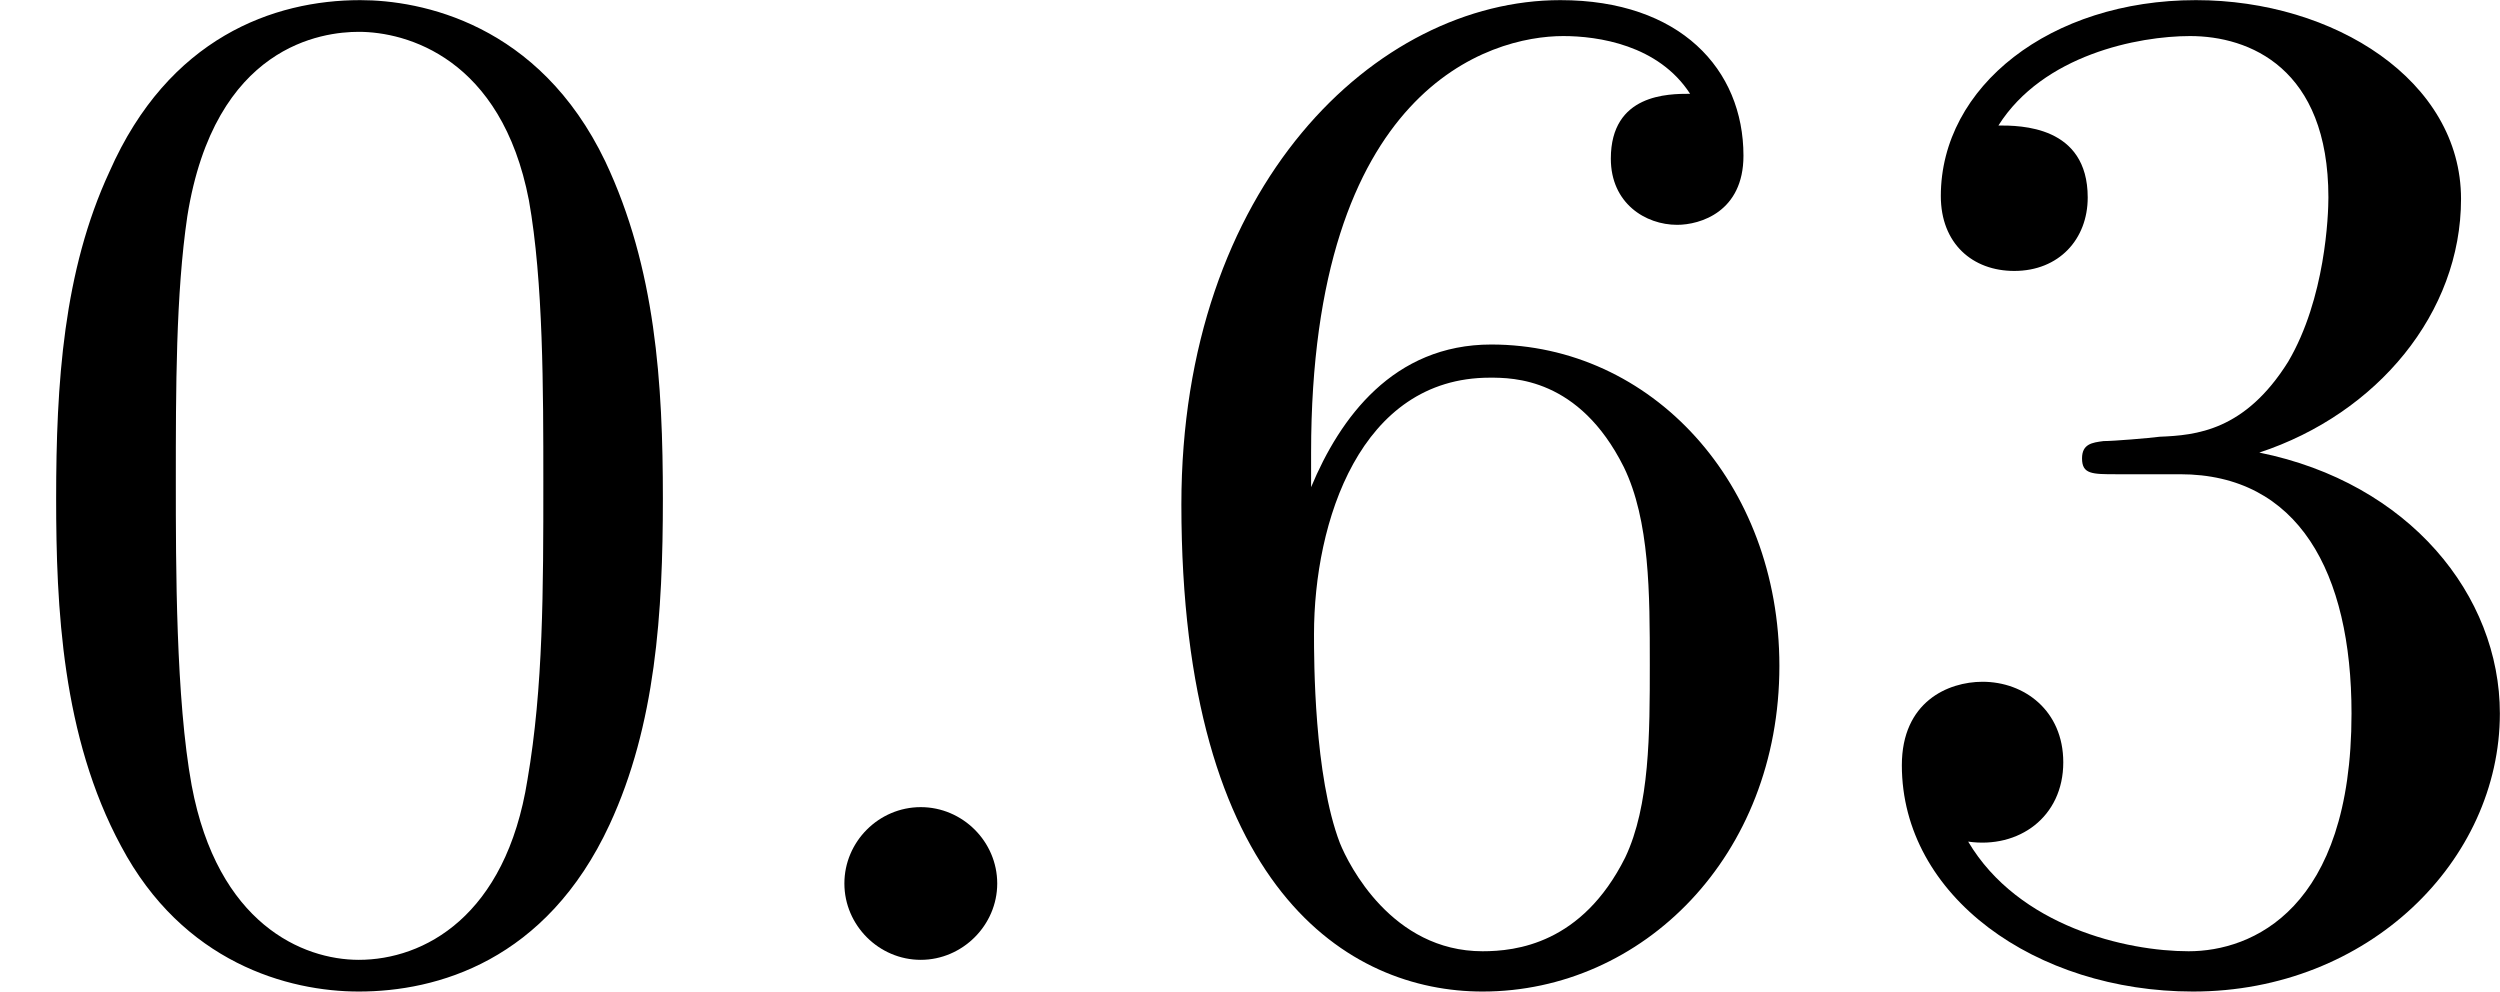
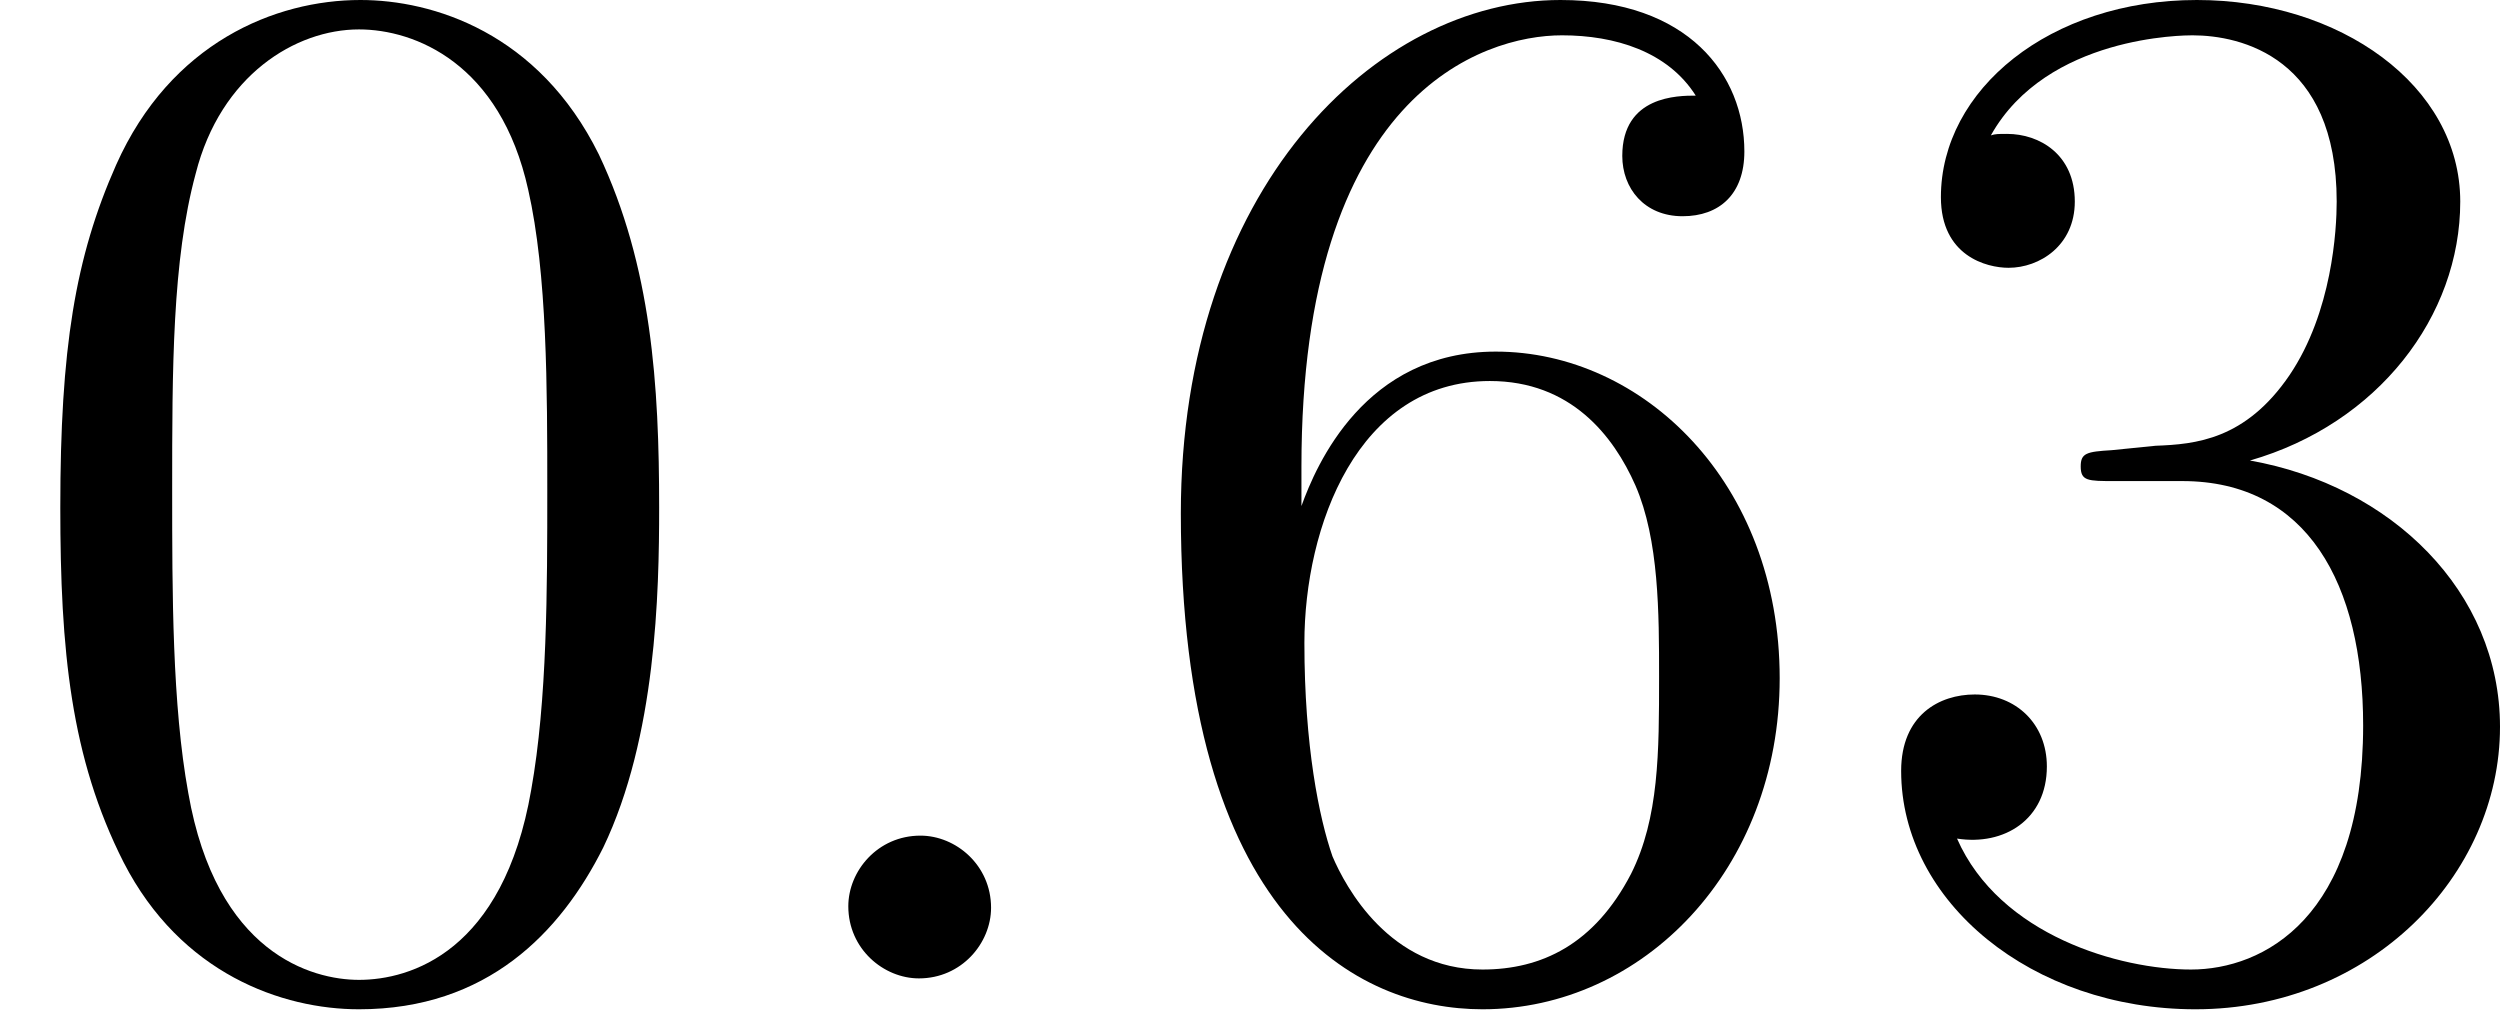
- <svg xmlns="http://www.w3.org/2000/svg" xmlns:xlink="http://www.w3.org/1999/xlink" version="1.1" width="18.925pt" height="7.505pt" viewBox="63.673 293.769 18.925 7.505">
+ <svg xmlns="http://www.w3.org/2000/svg" xmlns:xlink="http://www.w3.org/1999/xlink" version="1.1" width="20.314pt" height="8.201pt" viewBox="20.803 327.276 20.314 8.201">
  <defs>
-     <path id="g12-58" d="M2.095-.578C2.095-.895 1.833-1.156 1.516-1.156S.938-.895 .938-.578S1.2 0 1.516 0S2.095-.262 2.095-.578Z" />
-     <path id="g28-48" d="M5.018-3.491C5.018-4.364 4.964-5.236 4.582-6.044C4.08-7.091 3.185-7.265 2.727-7.265C2.073-7.265 1.276-6.982 .829-5.967C.48-5.215 .425-4.364 .425-3.491C.425-2.673 .469-1.691 .916-.862C1.385 .022 2.182 .24 2.716 .24C3.305 .24 4.135 .011 4.615-1.025C4.964-1.778 5.018-2.629 5.018-3.491ZM2.716 0C2.291 0 1.647-.273 1.451-1.32C1.331-1.975 1.331-2.978 1.331-3.622C1.331-4.32 1.331-5.04 1.418-5.629C1.625-6.927 2.444-7.025 2.716-7.025C3.076-7.025 3.796-6.829 4.004-5.749C4.113-5.138 4.113-4.309 4.113-3.622C4.113-2.804 4.113-2.062 3.993-1.364C3.829-.327 3.207 0 2.716 0Z" />
-     <path id="g28-51" d="M3.164-3.84C4.058-4.135 4.691-4.898 4.691-5.76C4.691-6.655 3.731-7.265 2.684-7.265C1.582-7.265 .753-6.611 .753-5.782C.753-5.422 .993-5.215 1.309-5.215C1.647-5.215 1.865-5.455 1.865-5.771C1.865-6.316 1.353-6.316 1.189-6.316C1.527-6.851 2.247-6.993 2.64-6.993C3.087-6.993 3.687-6.753 3.687-5.771C3.687-5.64 3.665-5.007 3.382-4.527C3.055-4.004 2.684-3.971 2.411-3.96C2.324-3.949 2.062-3.927 1.985-3.927C1.898-3.916 1.822-3.905 1.822-3.796C1.822-3.676 1.898-3.676 2.084-3.676H2.564C3.458-3.676 3.862-2.935 3.862-1.865C3.862-.382 3.109-.065 2.629-.065C2.16-.065 1.342-.251 .96-.895C1.342-.84 1.68-1.08 1.68-1.495C1.68-1.887 1.385-2.105 1.069-2.105C.807-2.105 .458-1.953 .458-1.473C.458-.48 1.473 .24 2.662 .24C3.993 .24 4.985-.753 4.985-1.865C4.985-2.76 4.298-3.611 3.164-3.84Z" />
-     <path id="g28-54" d="M1.44-3.578V-3.84C1.44-6.6 2.793-6.993 3.349-6.993C3.611-6.993 4.069-6.927 4.309-6.556C4.145-6.556 3.709-6.556 3.709-6.065C3.709-5.727 3.971-5.564 4.211-5.564C4.385-5.564 4.713-5.662 4.713-6.087C4.713-6.742 4.233-7.265 3.327-7.265C1.931-7.265 .458-5.858 .458-3.447C.458-.535 1.724 .24 2.738 .24C3.949 .24 4.985-.785 4.985-2.225C4.985-3.611 4.015-4.658 2.804-4.658C2.062-4.658 1.658-4.102 1.44-3.578ZM2.738-.065C2.051-.065 1.724-.72 1.658-.884C1.462-1.396 1.462-2.269 1.462-2.465C1.462-3.316 1.811-4.407 2.793-4.407C2.967-4.407 3.469-4.407 3.807-3.731C4.004-3.327 4.004-2.771 4.004-2.236C4.004-1.713 4.004-1.167 3.818-.775C3.491-.12 2.989-.065 2.738-.065Z" />
+     <path id="g16-58" d="M2.2-.574C2.2-.921 1.913-1.16 1.626-1.16C1.279-1.16 1.04-.873 1.04-.586C1.04-.239 1.327 0 1.614 0C1.961 0 2.2-.287 2.2-.574Z" />
+     <path id="g25-48" d="M5.356-3.826C5.356-4.818 5.296-5.786 4.866-6.695C4.376-7.687 3.515-7.95 2.929-7.95C2.236-7.95 1.387-7.603 .944-6.611C.61-5.858 .49-5.117 .49-3.826C.49-2.666 .574-1.793 1.004-.944C1.47-.036 2.295 .251 2.917 .251C3.957 .251 4.555-.371 4.902-1.064C5.332-1.961 5.356-3.132 5.356-3.826ZM2.917 .012C2.534 .012 1.757-.203 1.53-1.506C1.399-2.224 1.399-3.132 1.399-3.969C1.399-4.949 1.399-5.834 1.59-6.539C1.793-7.34 2.403-7.711 2.917-7.711C3.371-7.711 4.065-7.436 4.292-6.408C4.447-5.727 4.447-4.782 4.447-3.969C4.447-3.168 4.447-2.26 4.316-1.53C4.089-.215 3.335 .012 2.917 .012Z" />
+     <path id="g25-51" d="M2.2-4.292C1.997-4.28 1.949-4.268 1.949-4.16C1.949-4.041 2.008-4.041 2.224-4.041H2.774C3.79-4.041 4.244-3.204 4.244-2.056C4.244-.49 3.431-.072 2.845-.072C2.271-.072 1.291-.347 .944-1.136C1.327-1.076 1.674-1.291 1.674-1.722C1.674-2.068 1.423-2.307 1.088-2.307C.801-2.307 .49-2.14 .49-1.686C.49-.622 1.554 .251 2.881 .251C4.304 .251 5.356-.837 5.356-2.044C5.356-3.144 4.471-4.005 3.324-4.208C4.364-4.507 5.033-5.38 5.033-6.312C5.033-7.257 4.053-7.95 2.893-7.95C1.698-7.95 .813-7.221 .813-6.348C.813-5.87 1.184-5.774 1.363-5.774C1.614-5.774 1.901-5.954 1.901-6.312C1.901-6.695 1.614-6.862 1.351-6.862C1.279-6.862 1.255-6.862 1.219-6.85C1.674-7.663 2.798-7.663 2.857-7.663C3.252-7.663 4.029-7.484 4.029-6.312C4.029-6.085 3.993-5.416 3.646-4.902C3.288-4.376 2.881-4.34 2.558-4.328L2.2-4.292Z" />
+     <path id="g25-54" d="M1.47-4.16C1.47-7.185 2.941-7.663 3.587-7.663C4.017-7.663 4.447-7.532 4.674-7.173C4.531-7.173 4.077-7.173 4.077-6.683C4.077-6.42 4.256-6.193 4.567-6.193C4.866-6.193 5.069-6.372 5.069-6.719C5.069-7.34 4.615-7.95 3.575-7.95C2.068-7.95 .49-6.408 .49-3.778C.49-.49 1.925 .251 2.941 .251C4.244 .251 5.356-.885 5.356-2.439C5.356-4.029 4.244-5.093 3.049-5.093C1.985-5.093 1.59-4.172 1.47-3.838V-4.16ZM2.941-.072C2.188-.072 1.829-.741 1.722-.992C1.614-1.303 1.494-1.889 1.494-2.726C1.494-3.67 1.925-4.854 3.001-4.854C3.658-4.854 4.005-4.411 4.184-4.005C4.376-3.563 4.376-2.965 4.376-2.451C4.376-1.841 4.376-1.303 4.148-.849C3.85-.275 3.419-.072 2.941-.072Z" />
  </defs>
  <g id="page1">
-     <use x="63.673" y="301.035" xlink:href="#g28-48" />
-     <use x="69.127" y="301.035" xlink:href="#g12-58" />
-     <use x="72.158" y="301.035" xlink:href="#g28-54" />
-     <use x="77.612" y="301.035" xlink:href="#g28-51" />
+     <use x="20.803" y="335.226" xlink:href="#g25-48" />
+     <use x="26.656" y="335.226" xlink:href="#g16-58" />
+     <use x="29.908" y="335.226" xlink:href="#g25-54" />
+     <use x="35.761" y="335.226" xlink:href="#g25-51" />
  </g>
</svg>
